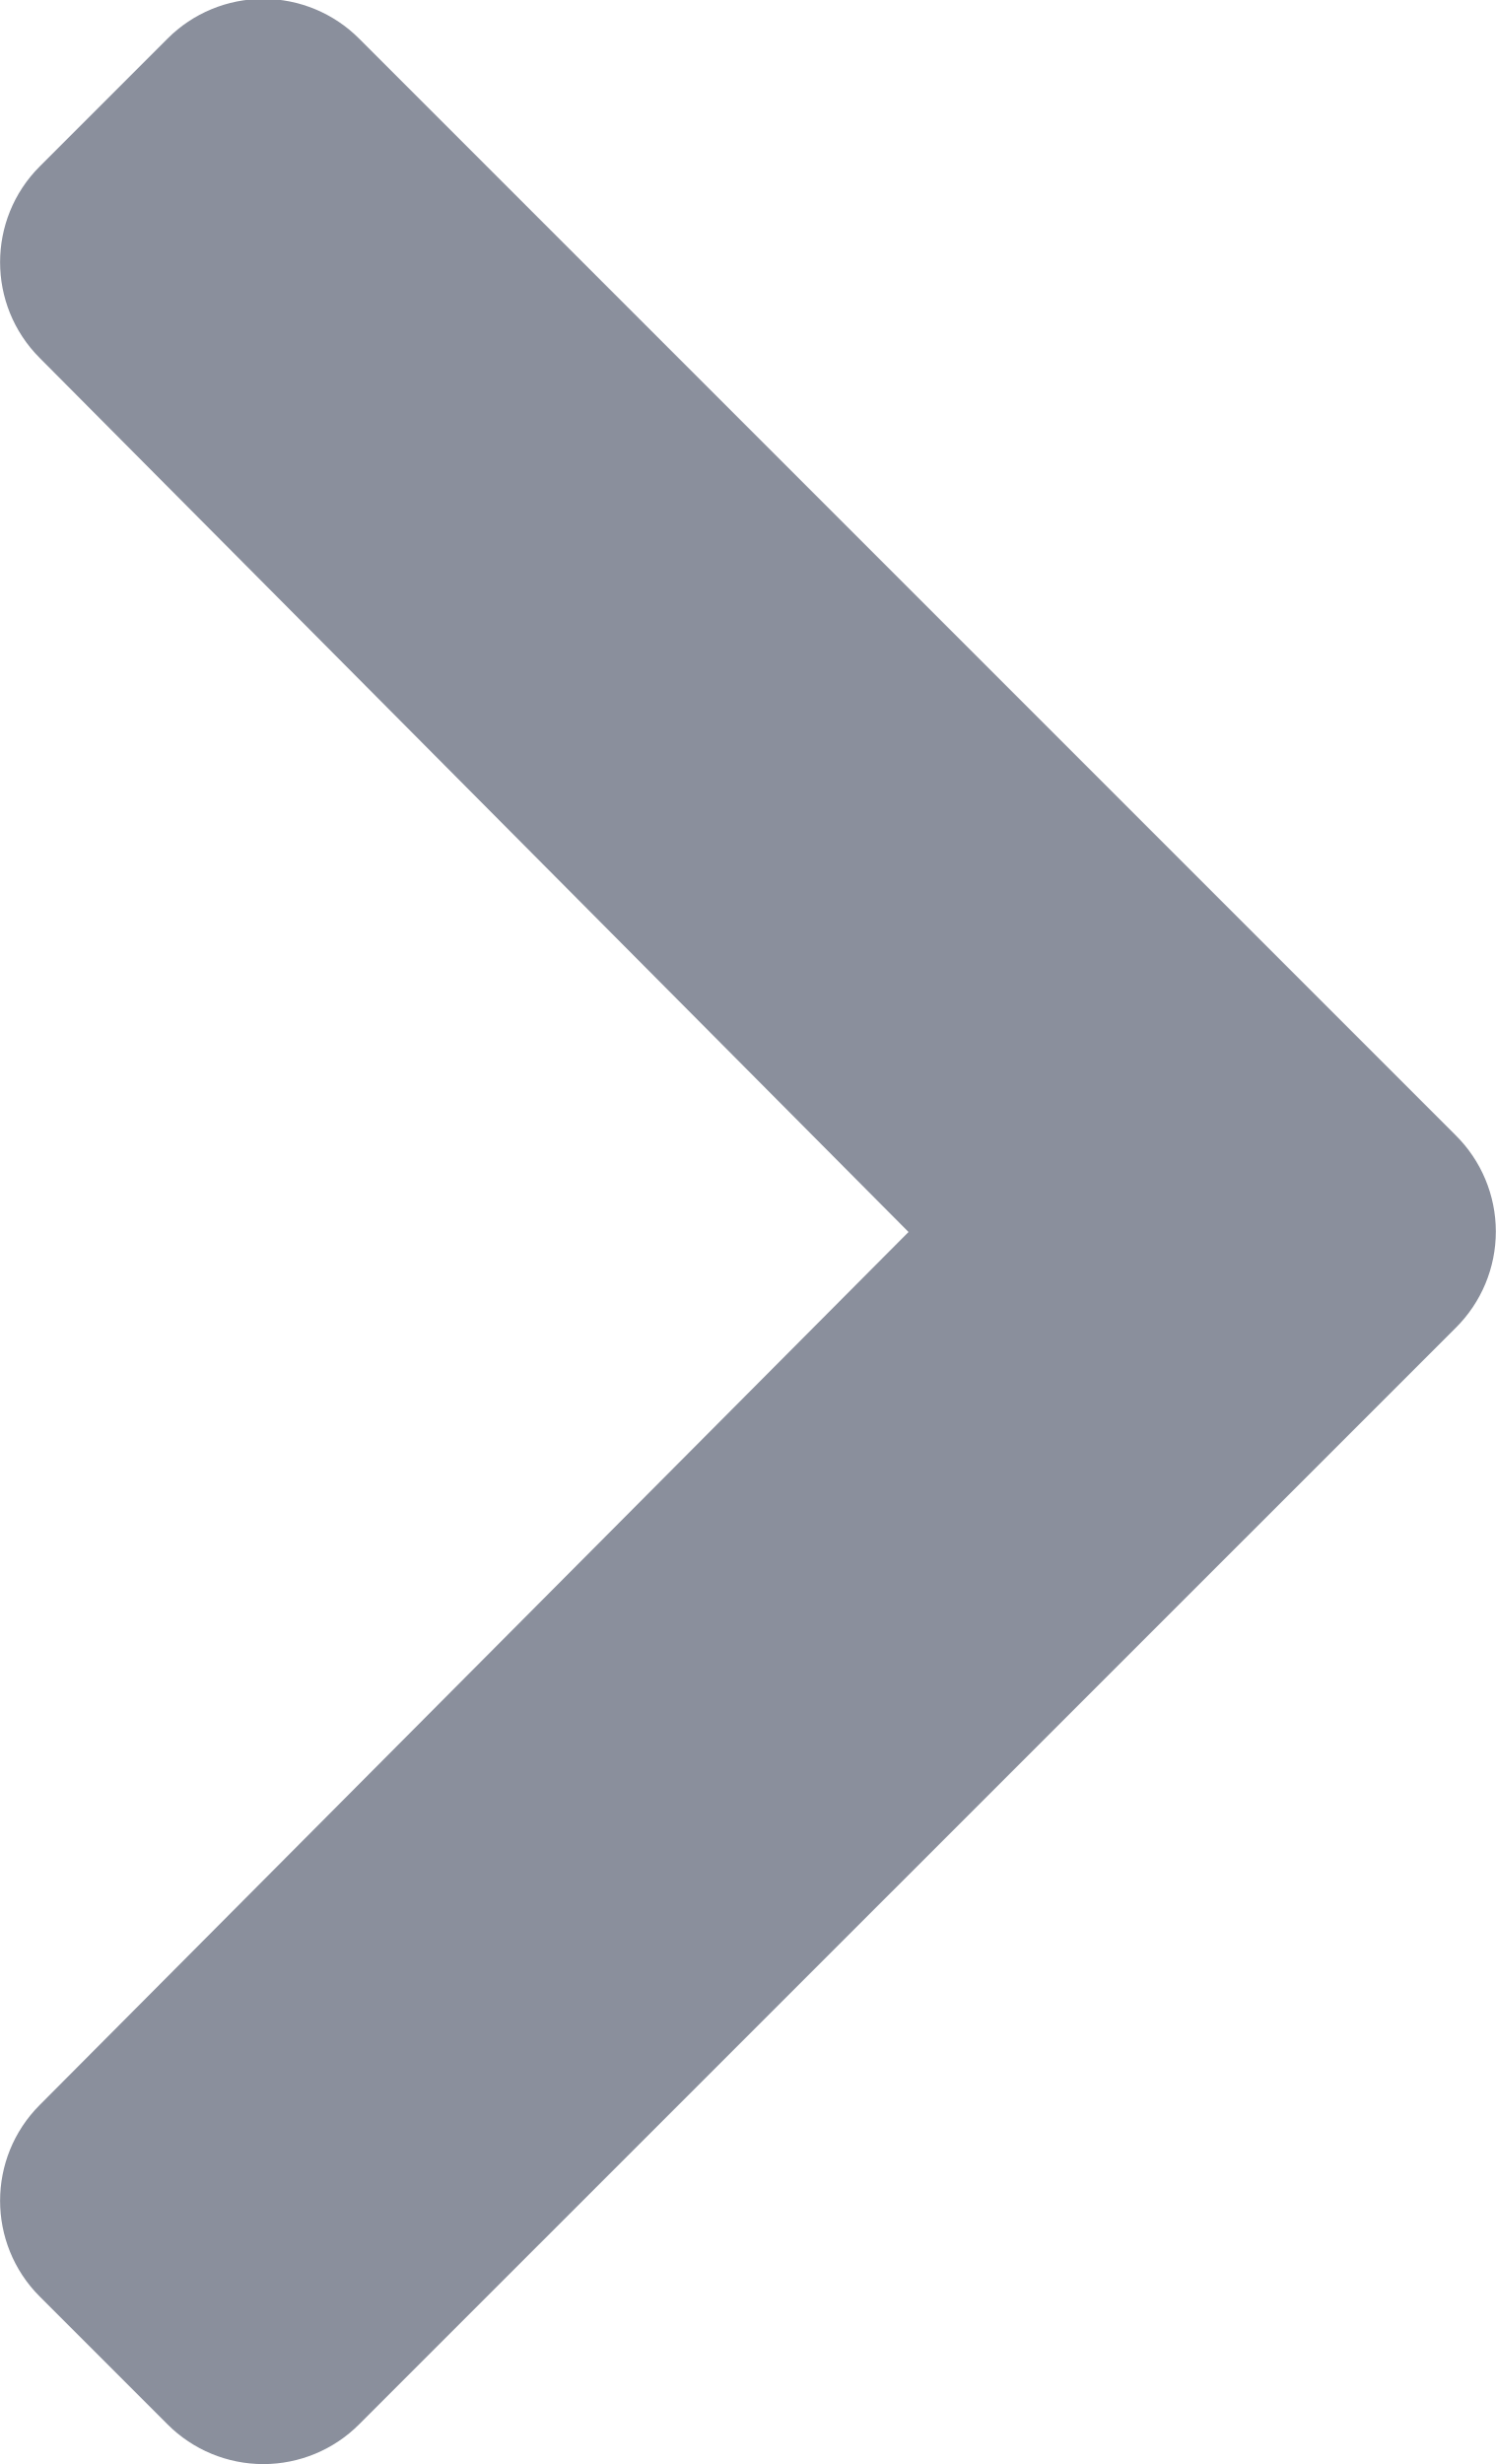
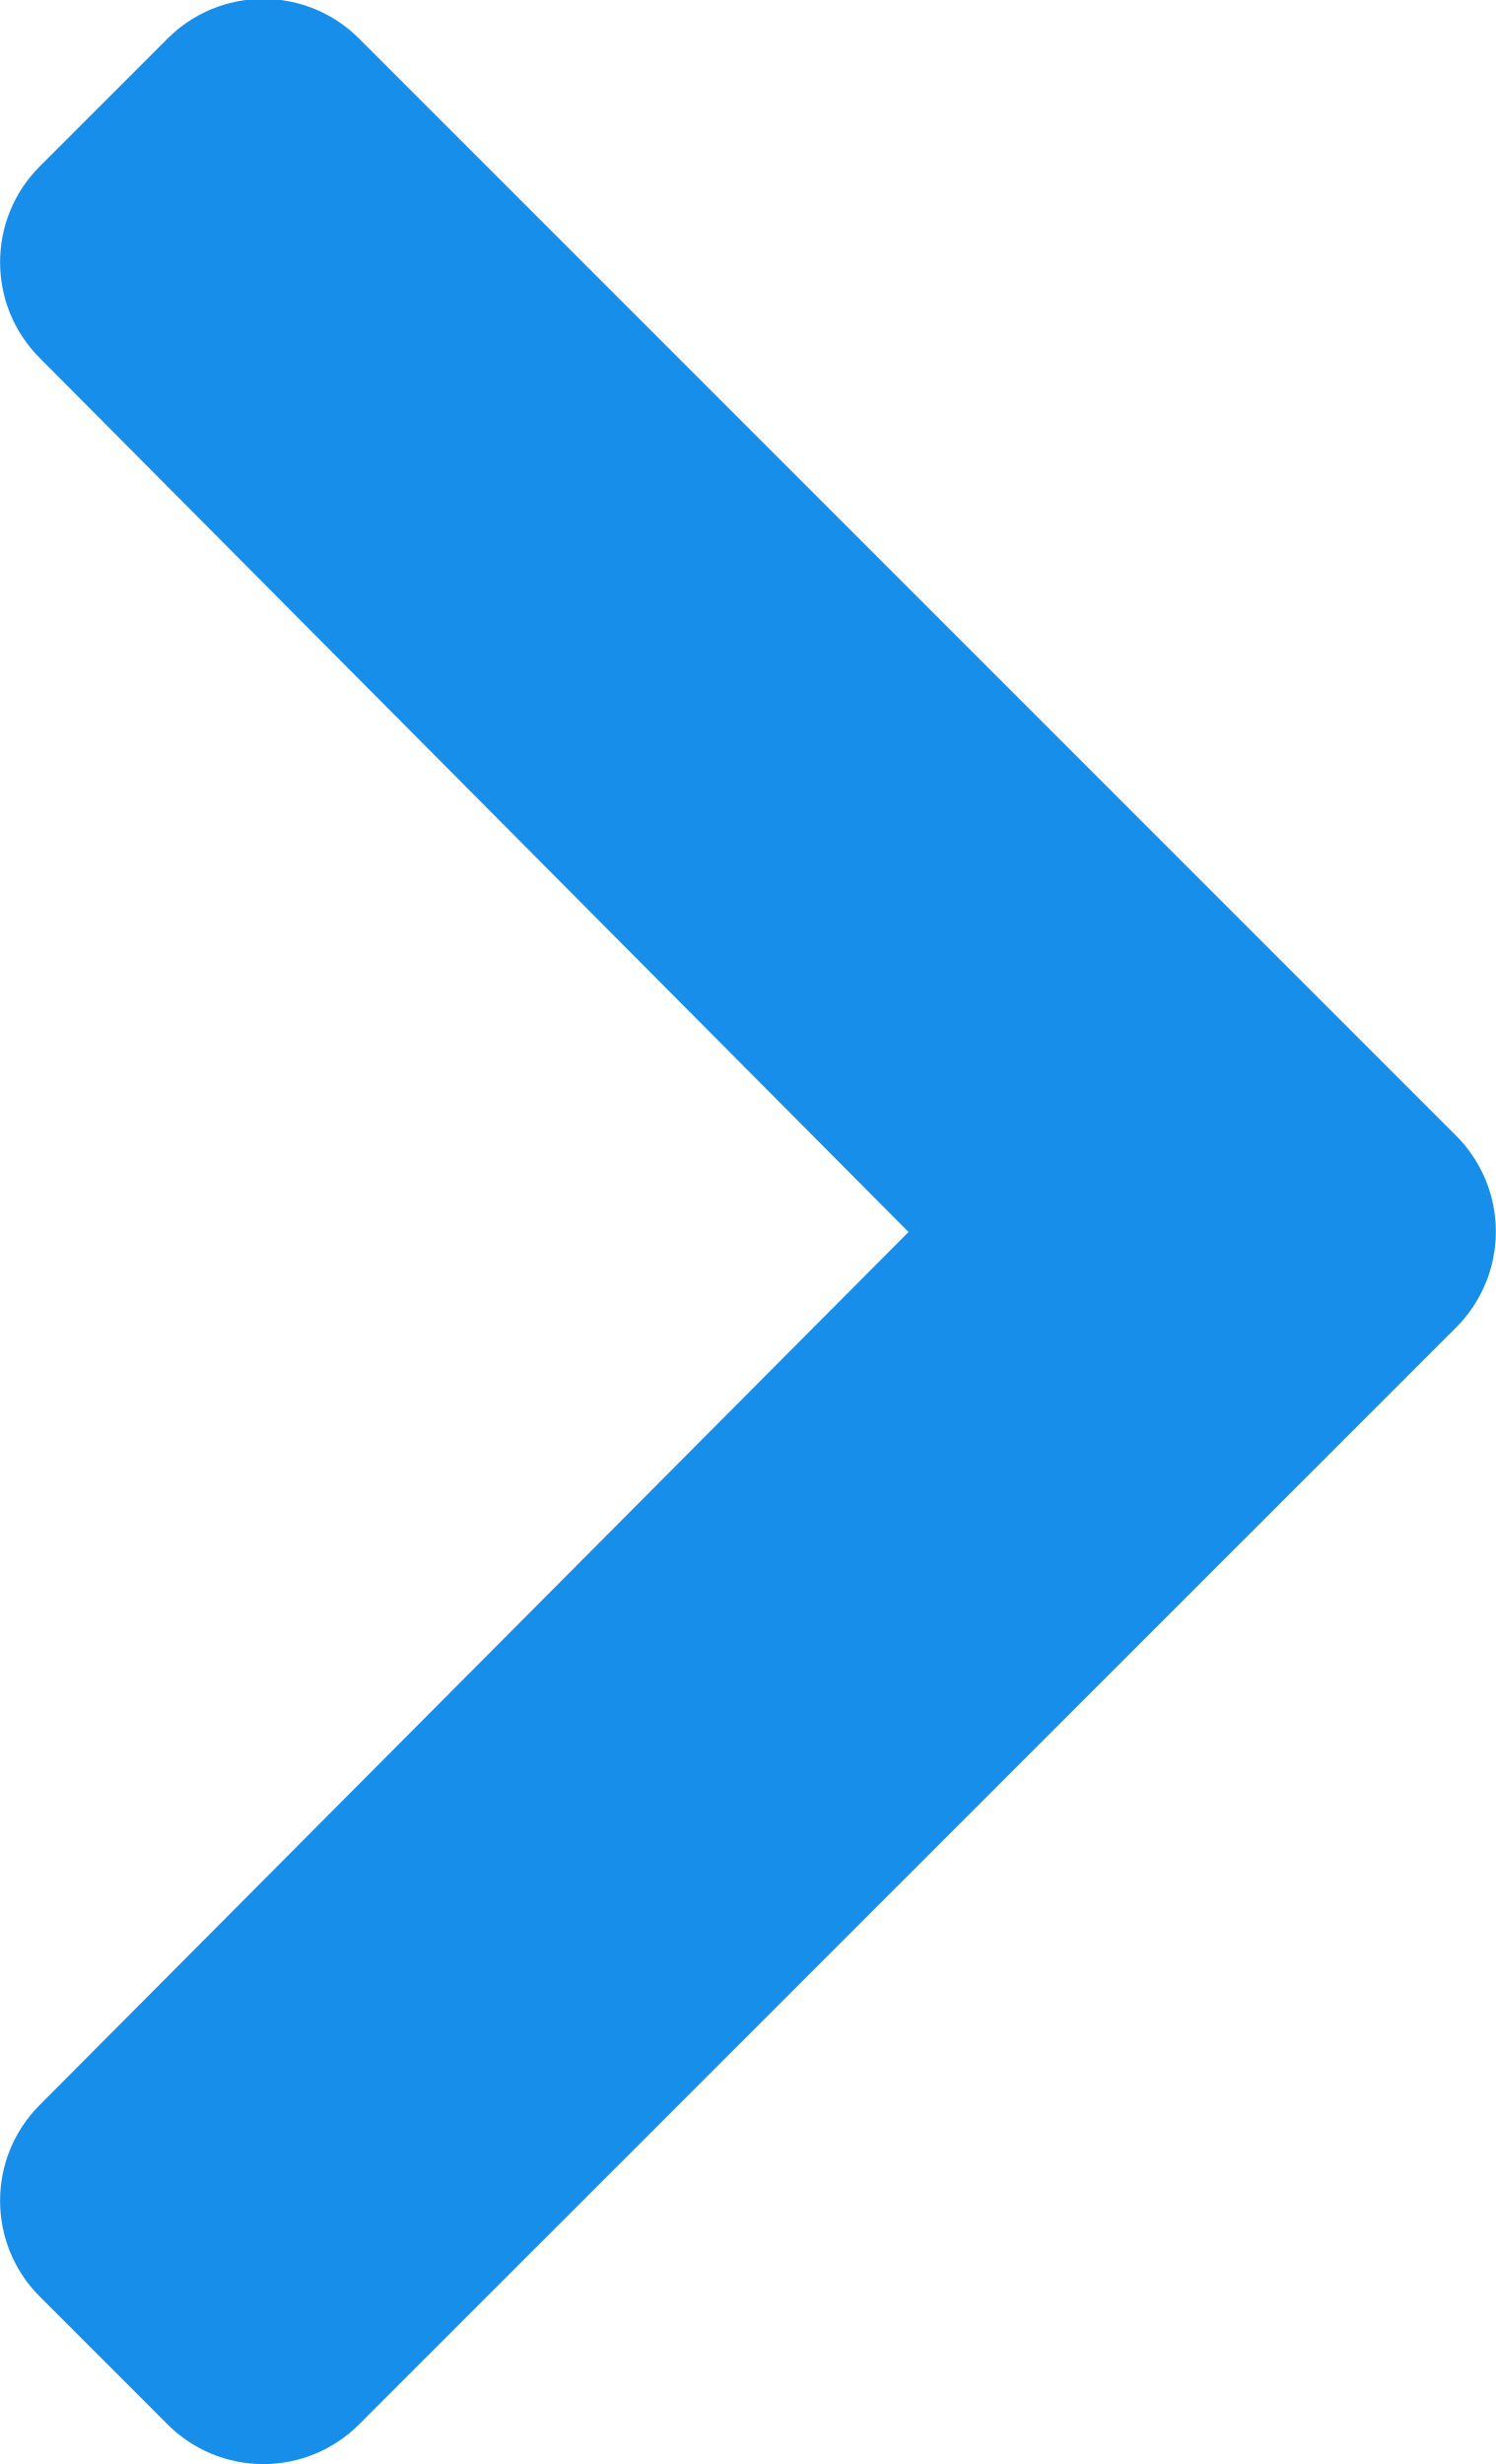
<svg xmlns="http://www.w3.org/2000/svg" width="7.282" height="12" viewBox="0 0 7.282 12">
  <defs>
-     <style>.a{fill:#8a8f9c;}</style>
+     <style>.a{fill:#168eea;}</style>
  </defs>
  <path class="a" d="M34.584,44.124l-5.341,5.34a.659.659,0,0,1-.933,0l-.623-.623a.66.66,0,0,1,0-.932l4.232-4.252L27.687,39.4a.66.66,0,0,1,0-.932l.623-.623a.659.659,0,0,1,.933,0l5.34,5.34A.66.66,0,0,1,34.584,44.124Z" transform="translate(-27.494 -37.657)" />
</svg>
